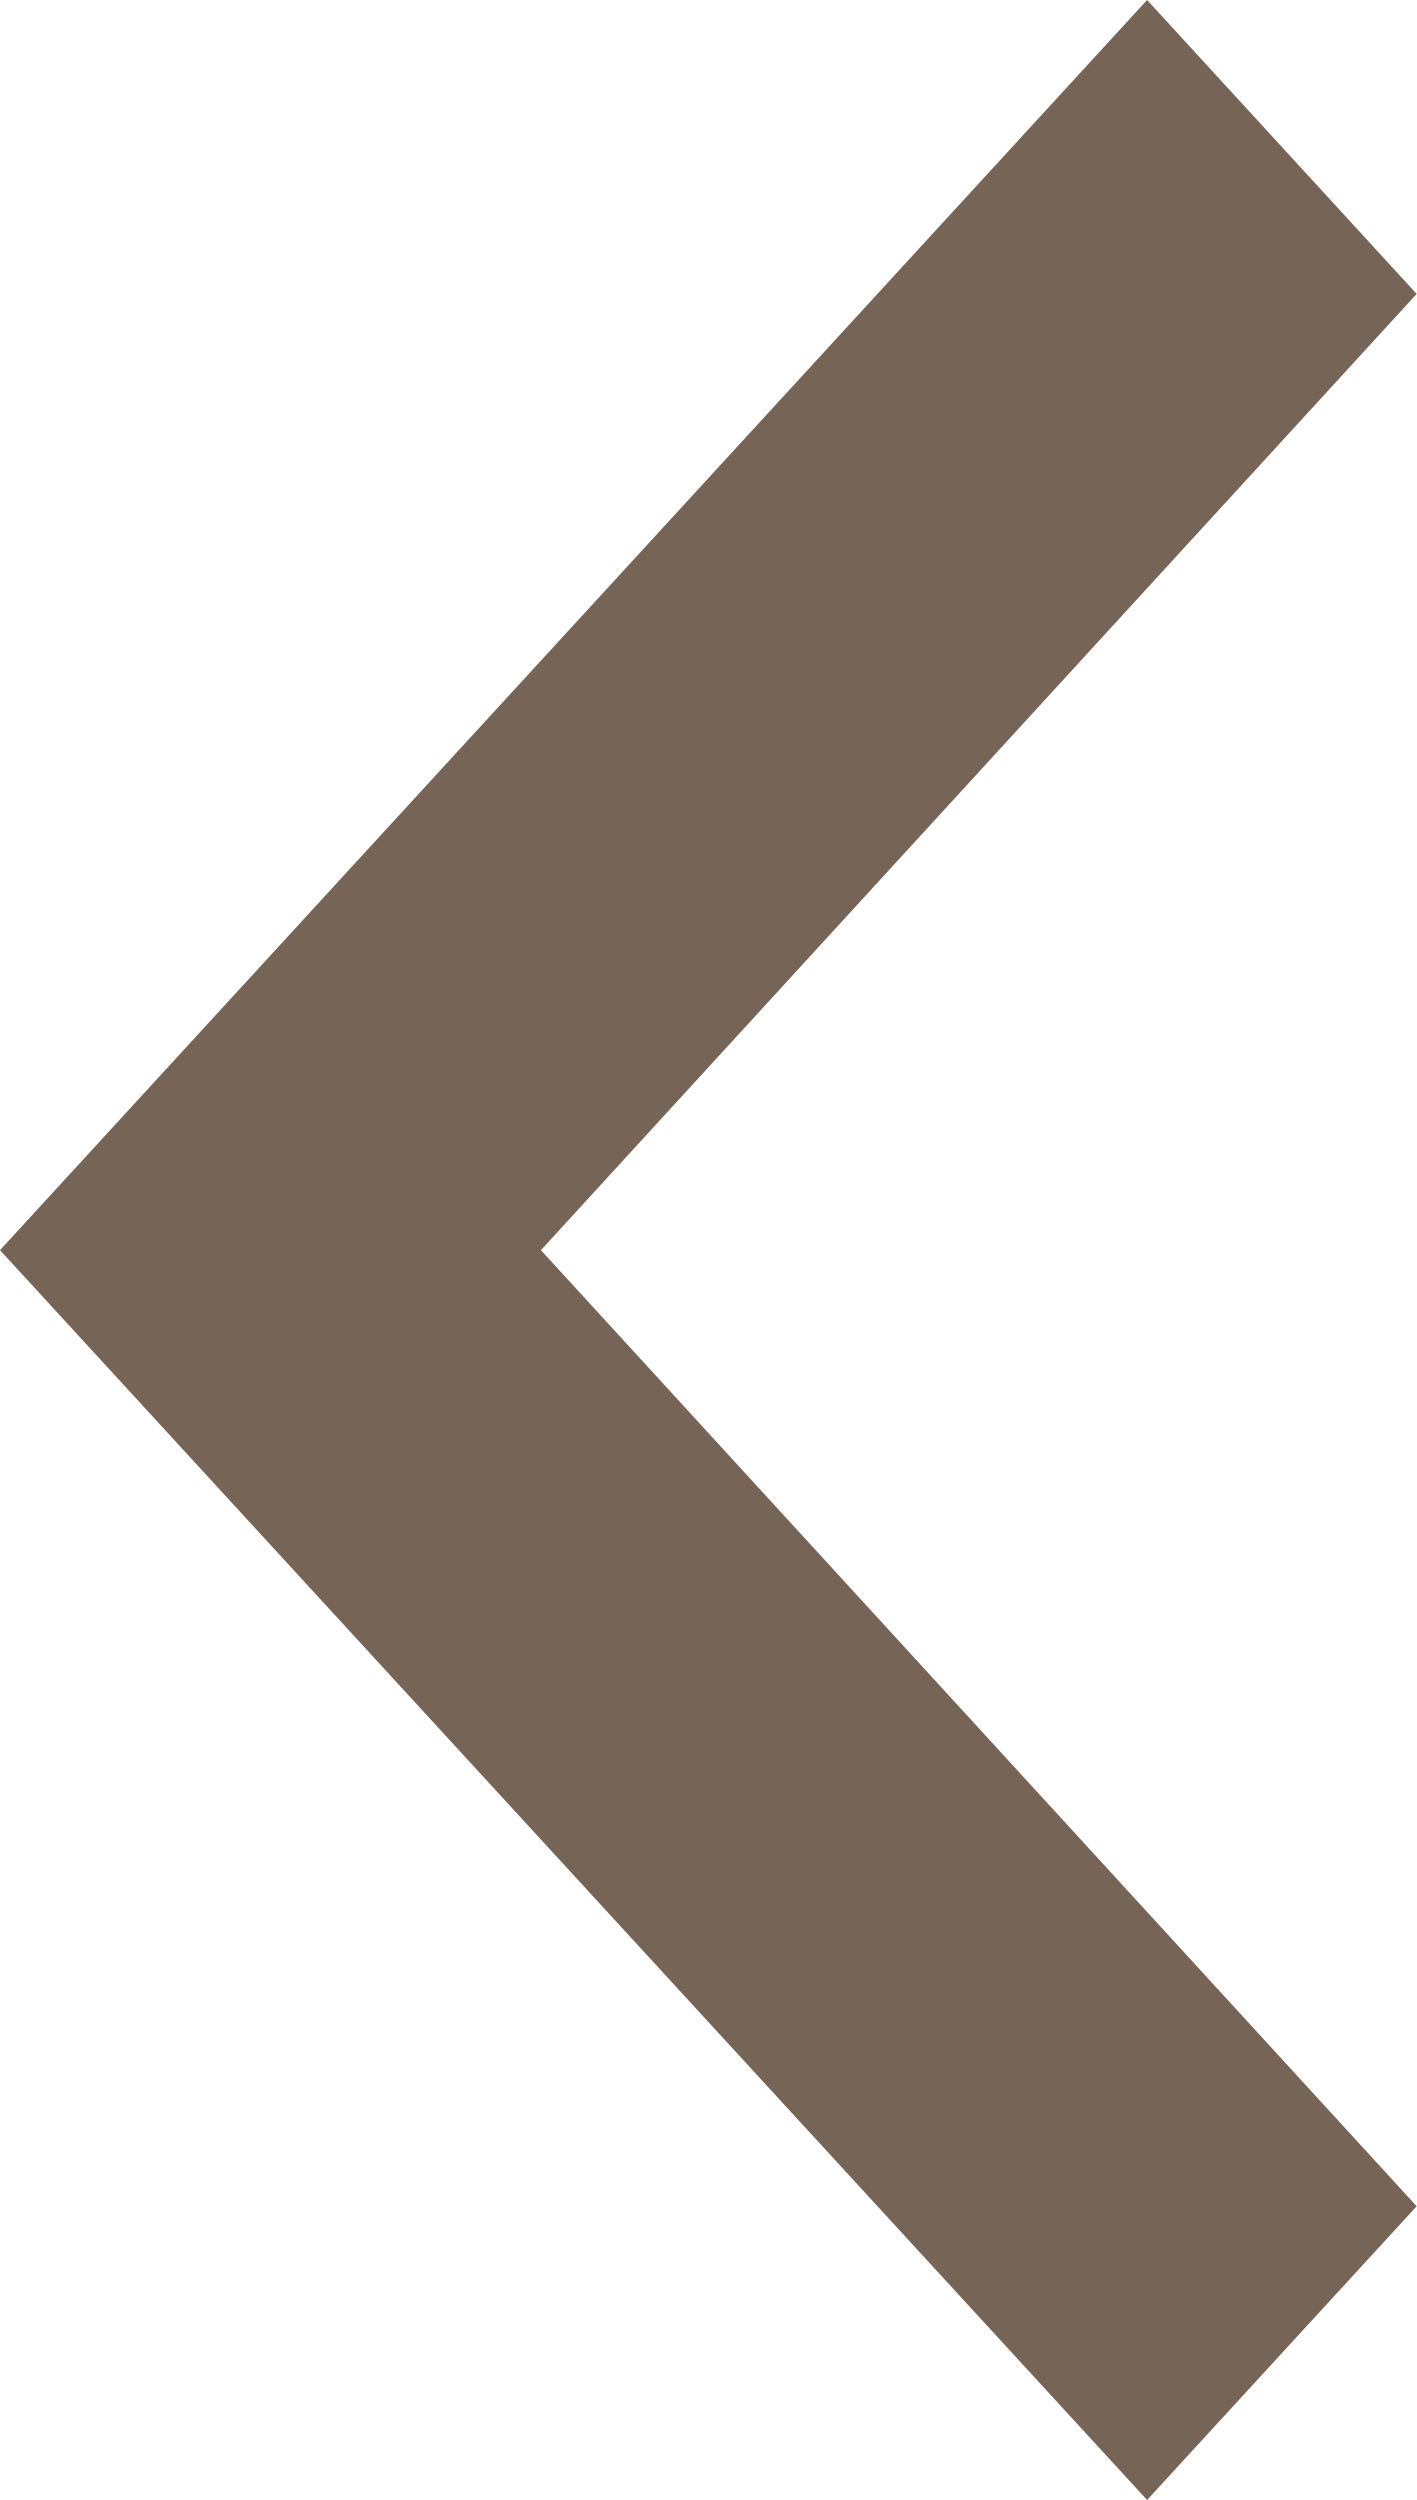
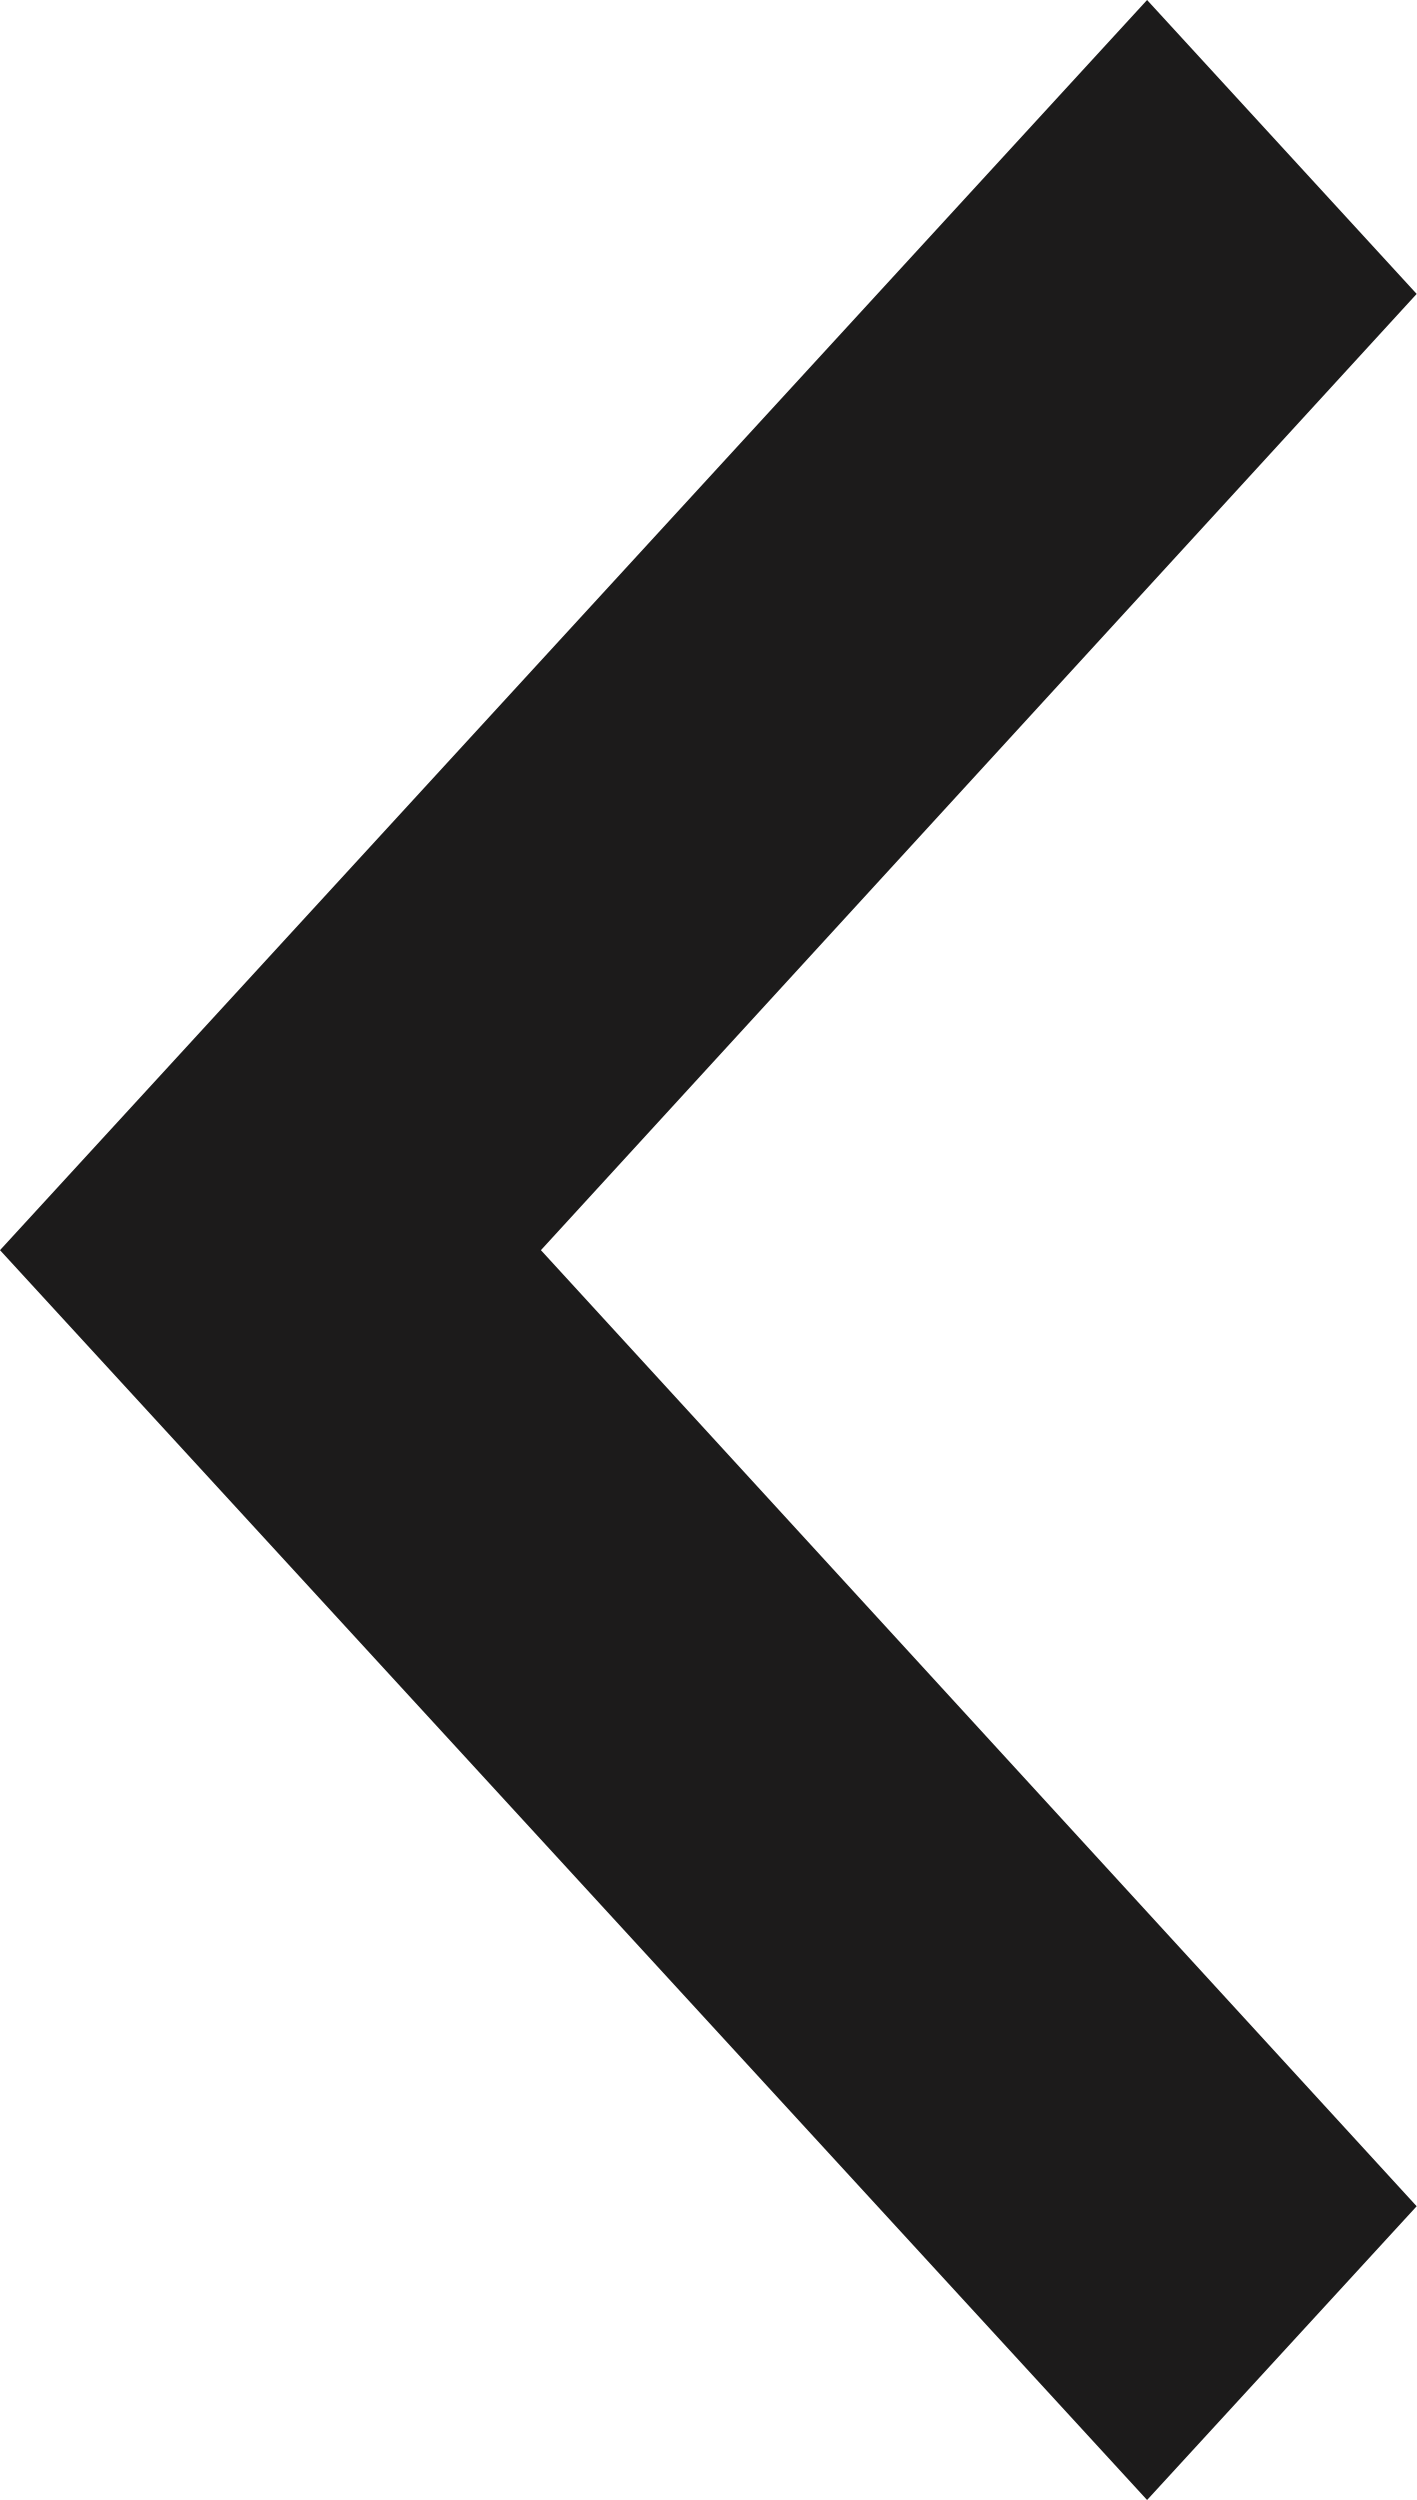
<svg xmlns="http://www.w3.org/2000/svg" width="17" height="30" viewBox="0 0 17 30">
-   <polygon fill="#766456" fill-rule="evenodd" points="13.765 30 0 15.002 13.765 0 17 3.527 6.491 15.002 17 26.475" />
+   <polygon fill="#1c1b1b" fill-rule="evenodd" points="13.765 30 0 15.002 13.765 0 17 3.527 6.491 15.002 17 26.475" />
</svg>
